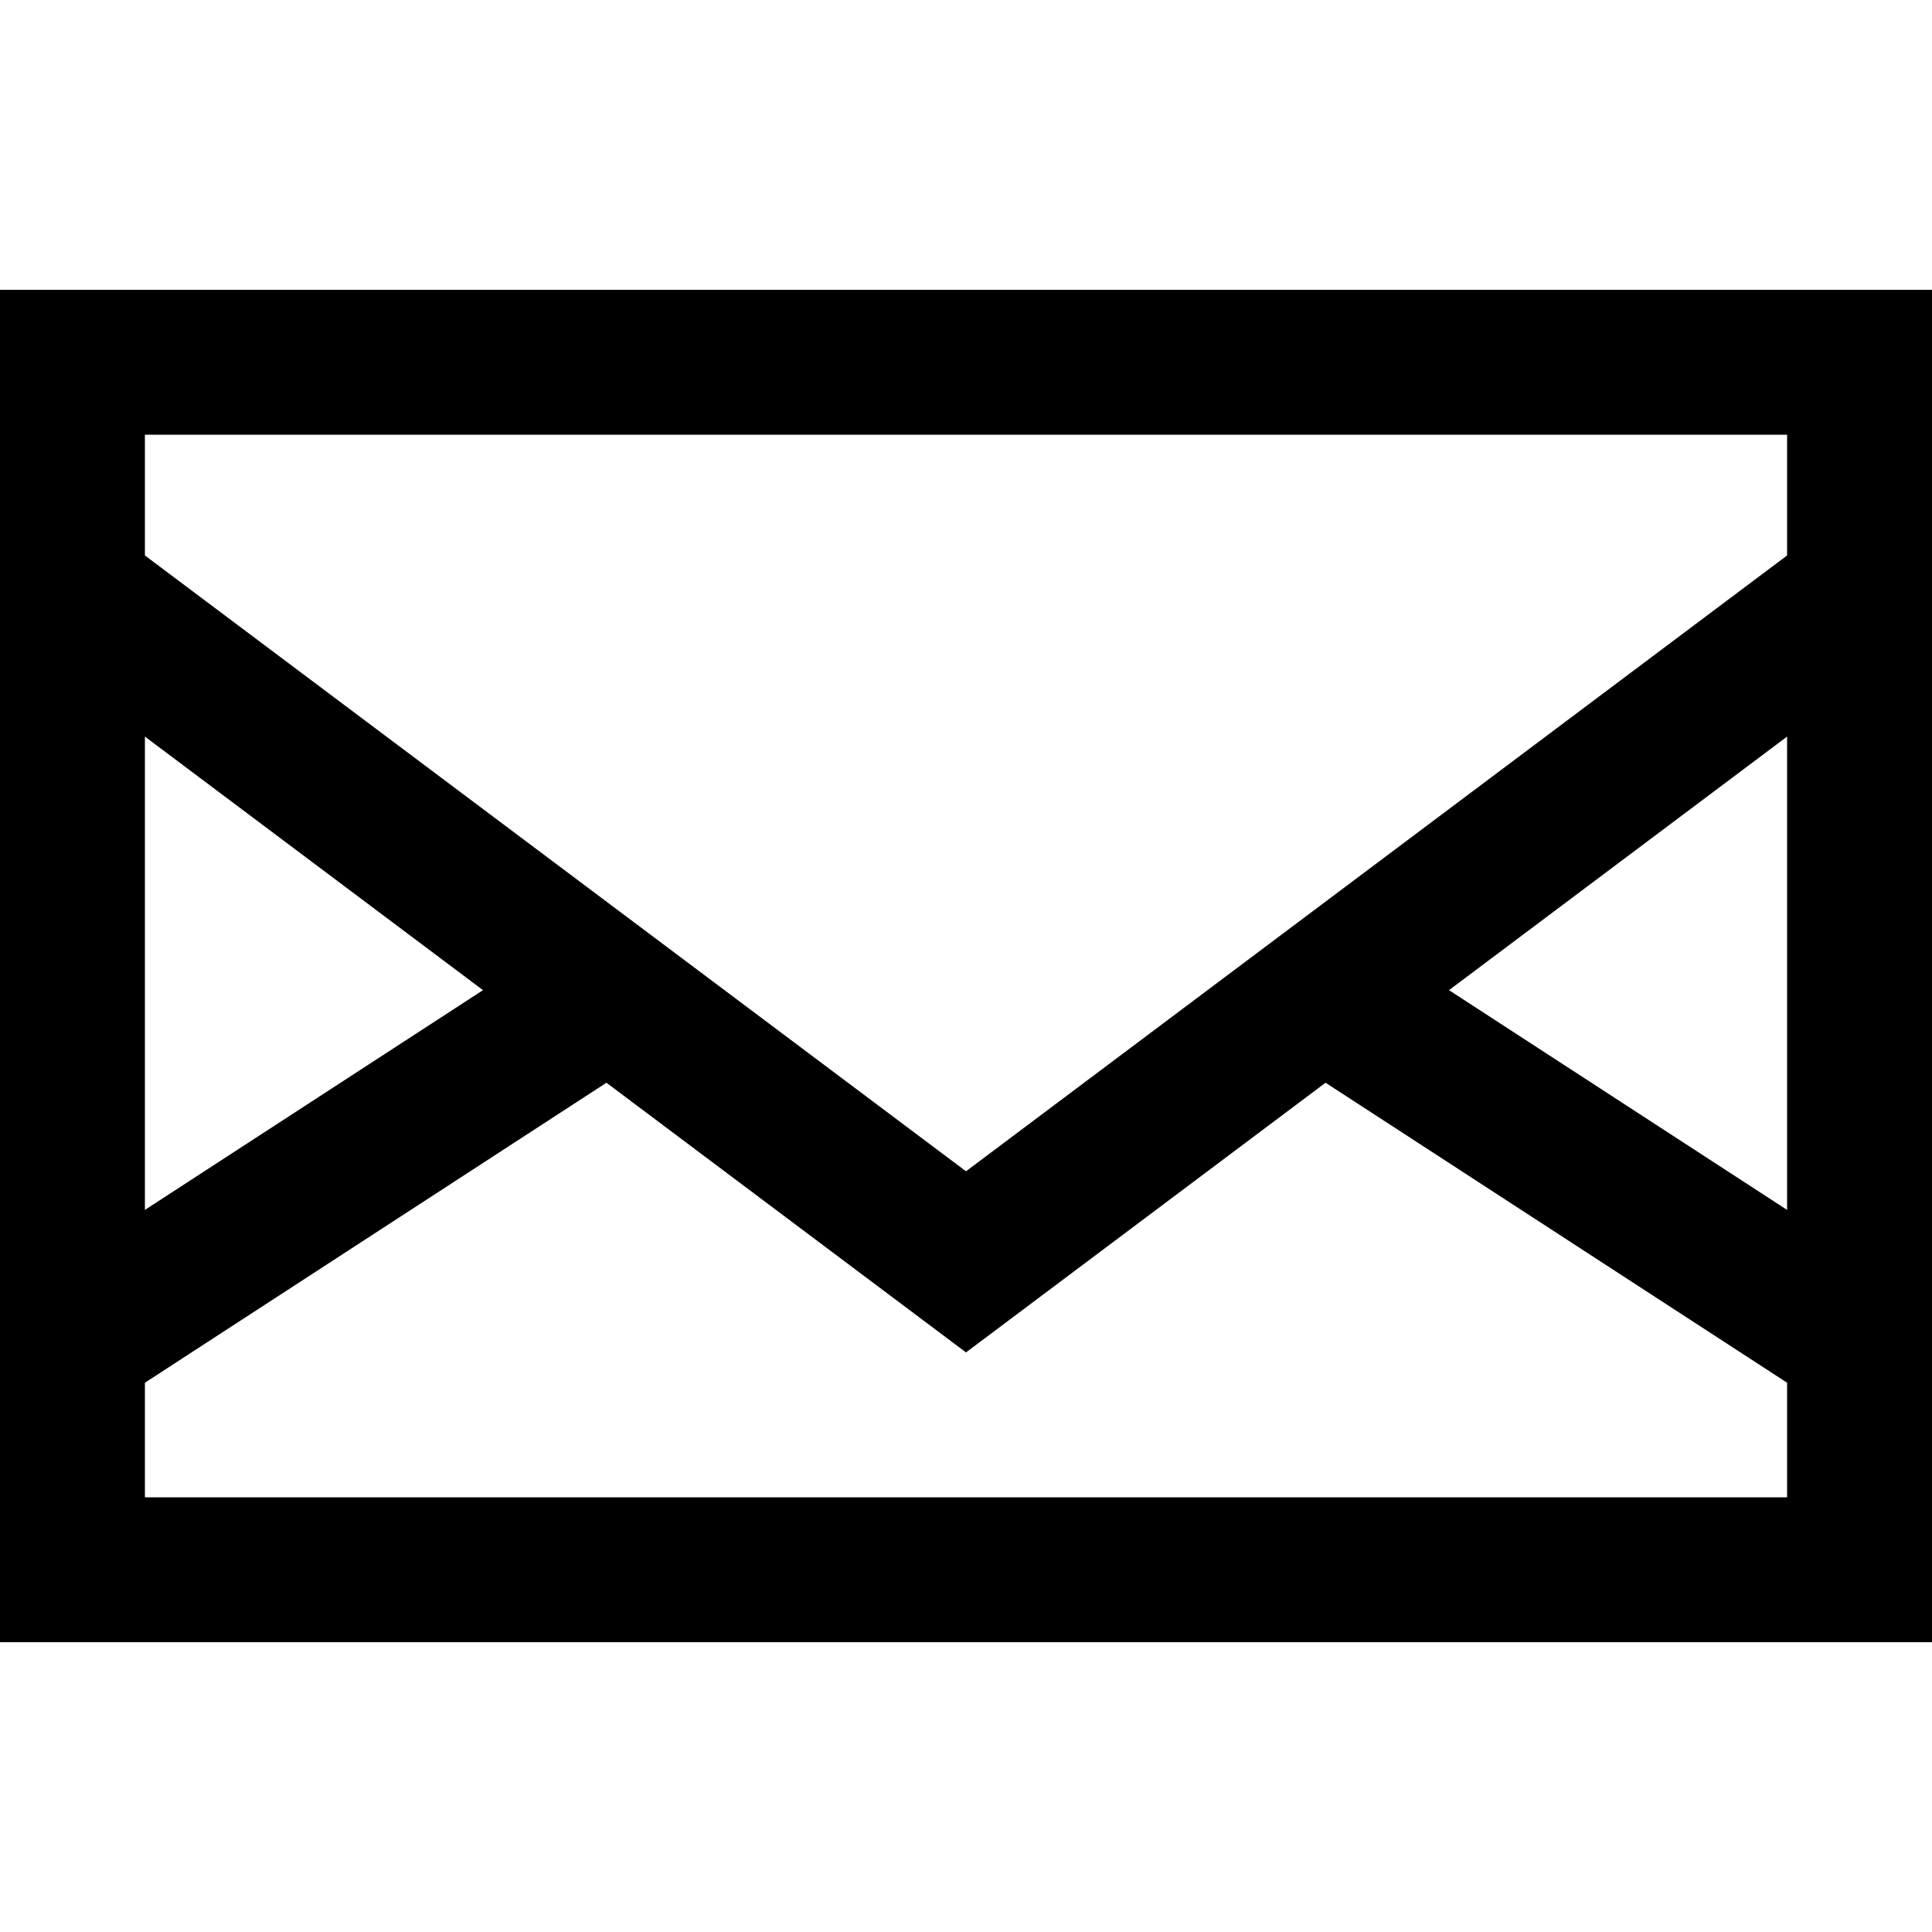
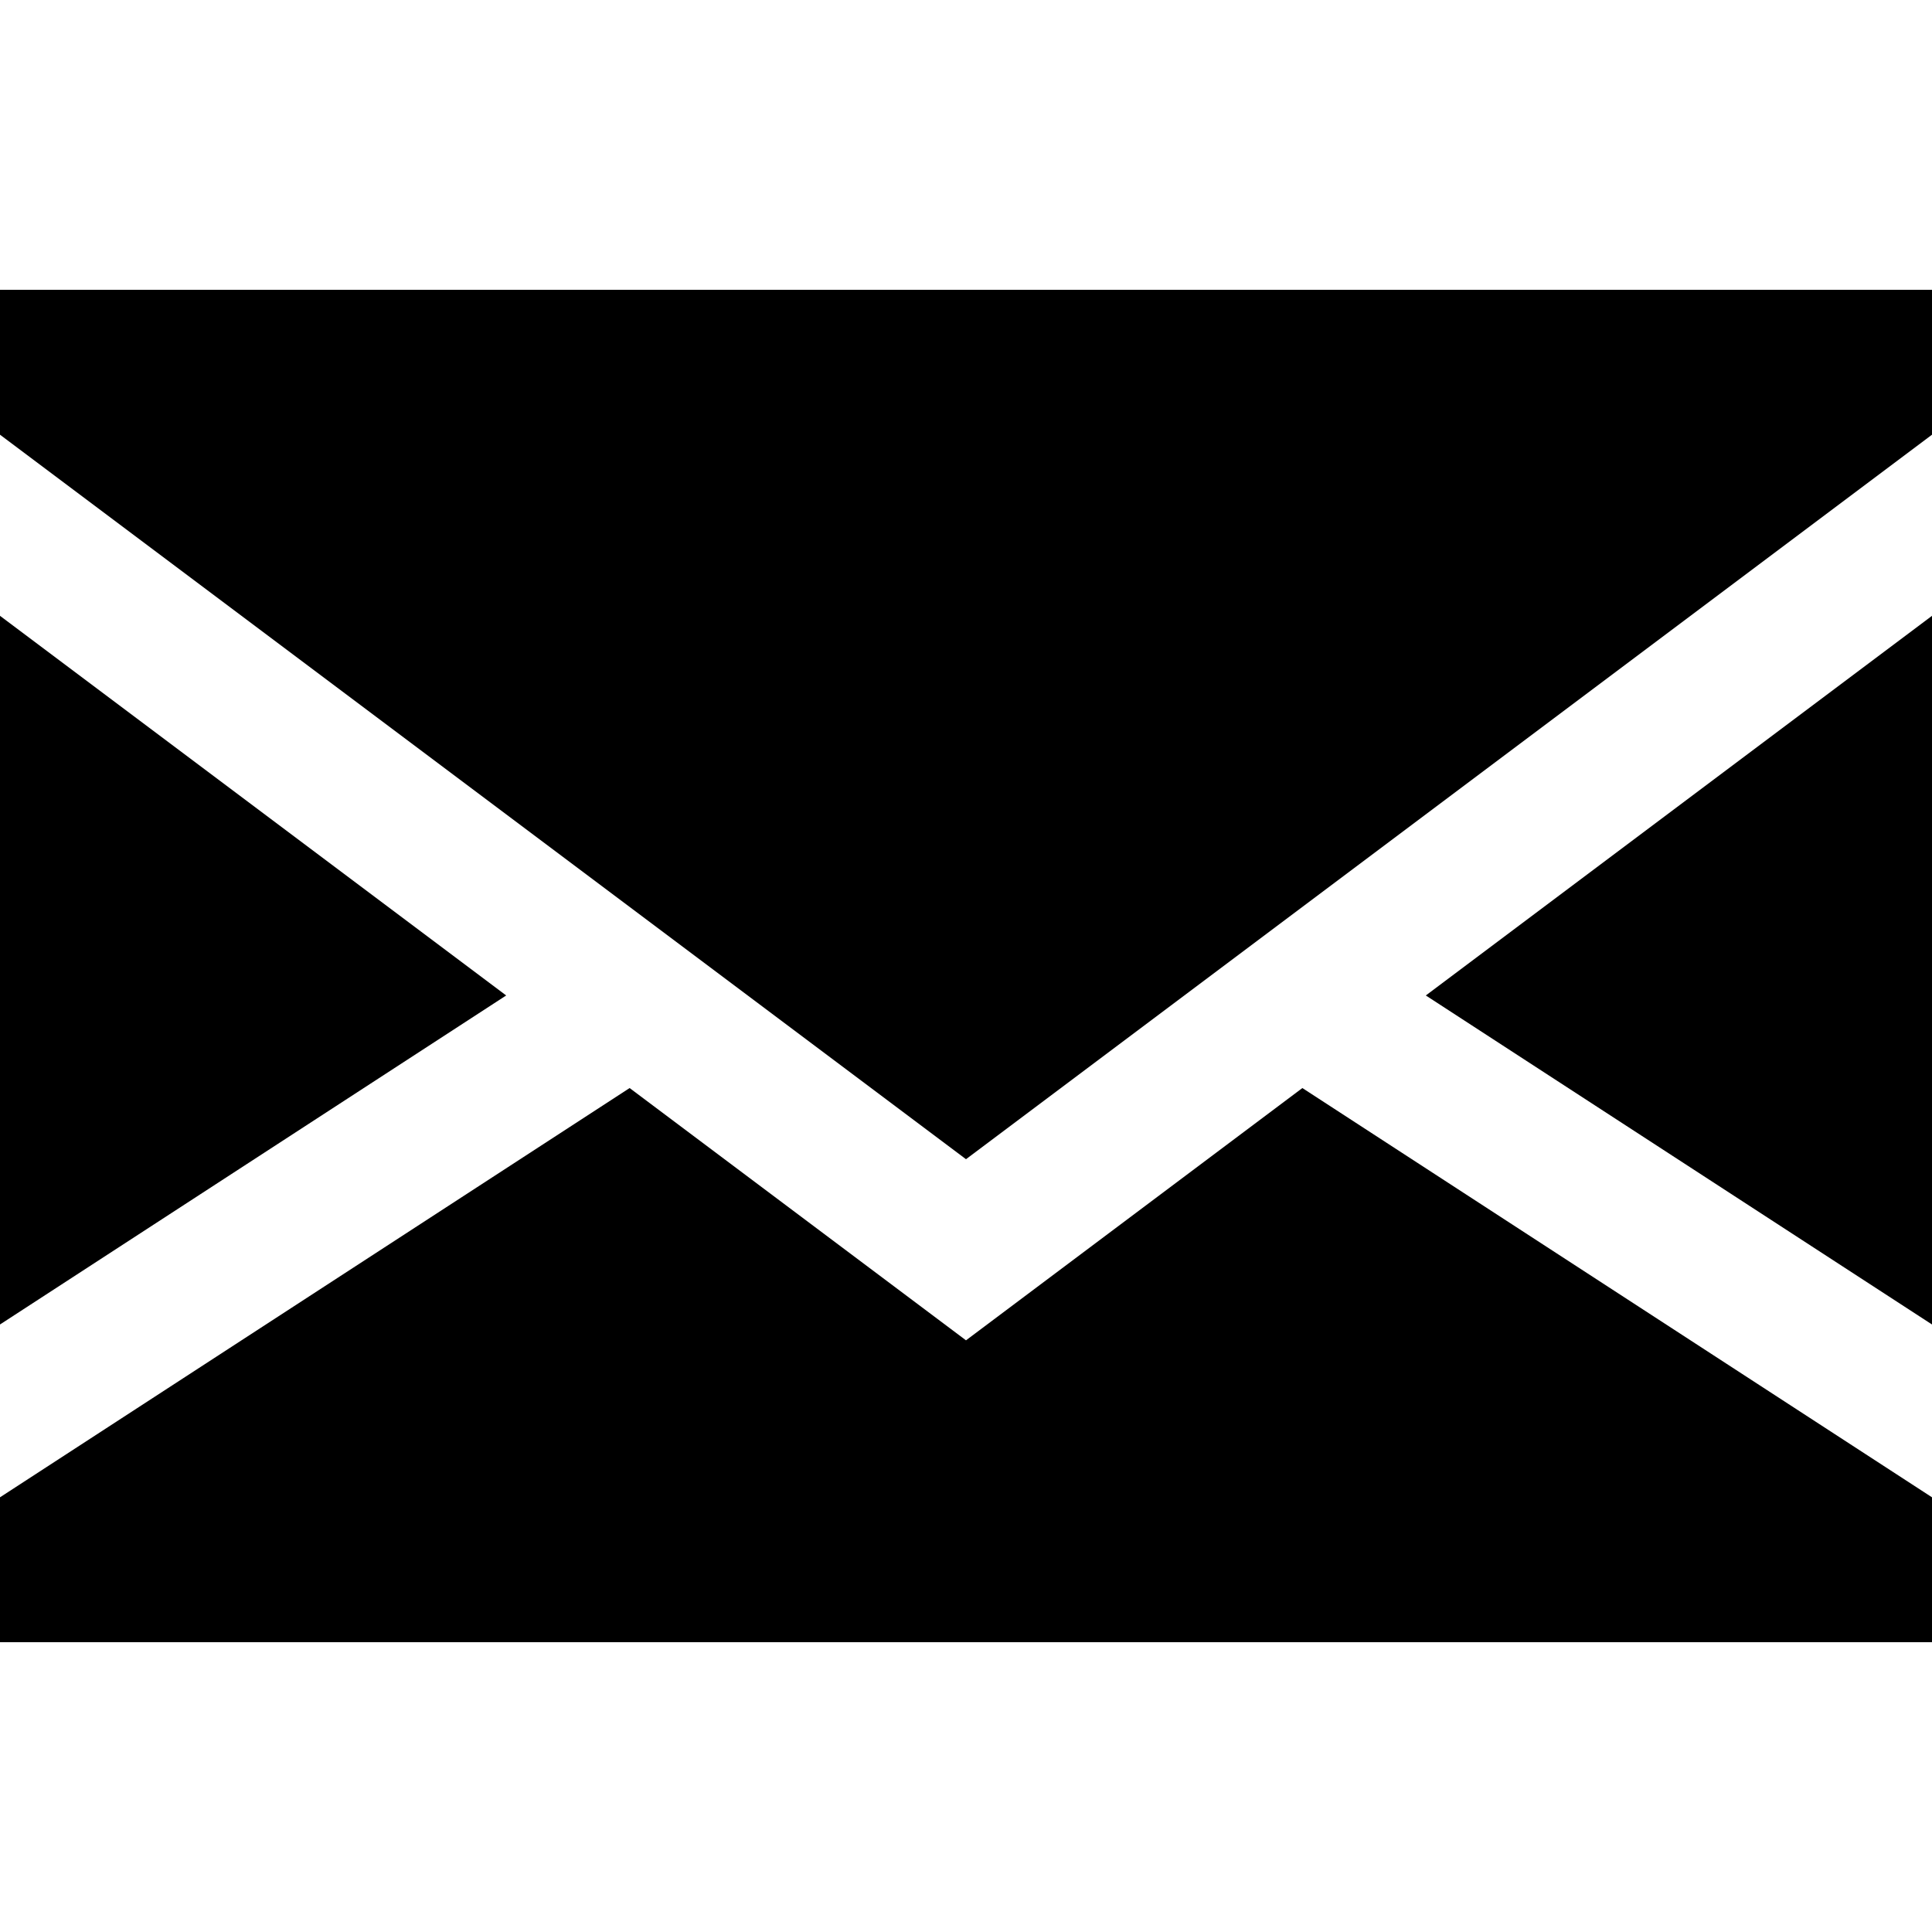
- <svg xmlns="http://www.w3.org/2000/svg" version="1.1" id="Layer_1" x="0px" y="0px" viewBox="0 0 512 512" style="enable-background:new 0 0 512 512;" xml:space="preserve">
-   <g>
-     <g>
-       <path d="M0,76.8v358.4h512V76.8H0z M38.4,195.2l89.6,67.2l-89.6,58.24V195.2z M473.6,396.8H38.4v-30.362l122.314-79.503L256,358.4    l95.286-71.465L473.6,366.438V396.8z M473.6,320.64L384,262.4l89.6-67.2V320.64z M473.6,147.2L256,310.4L38.4,147.2v-32h435.2    V147.2z" />
-     </g>
+ <svg xmlns="http://www.w3.org/2000/svg" version="1.1" id="Capa_1" x="0px" y="0px" viewBox="0 0 400 400" style="enable-background:new 0 0 400 400;" xml:space="preserve">
+   <g id="XMLID_1_">
+     <polygon id="XMLID_869_" points="0,127.5 0,274.219 104.8,206.1  " />
+     <polygon id="XMLID_870_" points="400,274.219 400,127.5 295.2,206.1  " />
+     <polygon id="XMLID_871_" points="200,277.5 130.357,225.268 0,310 0,340 400,340 400,310 269.643,225.268  " />
+     <polygon id="XMLID_872_" points="0,90 200,240 400,90 400,60 0,60  " />
  </g>
  <g>
</g>
  <g>
</g>
  <g>
</g>
  <g>
</g>
  <g>
</g>
  <g>
</g>
  <g>
</g>
  <g>
</g>
  <g>
</g>
  <g>
</g>
  <g>
</g>
  <g>
</g>
  <g>
</g>
  <g>
</g>
  <g>
</g>
</svg>
